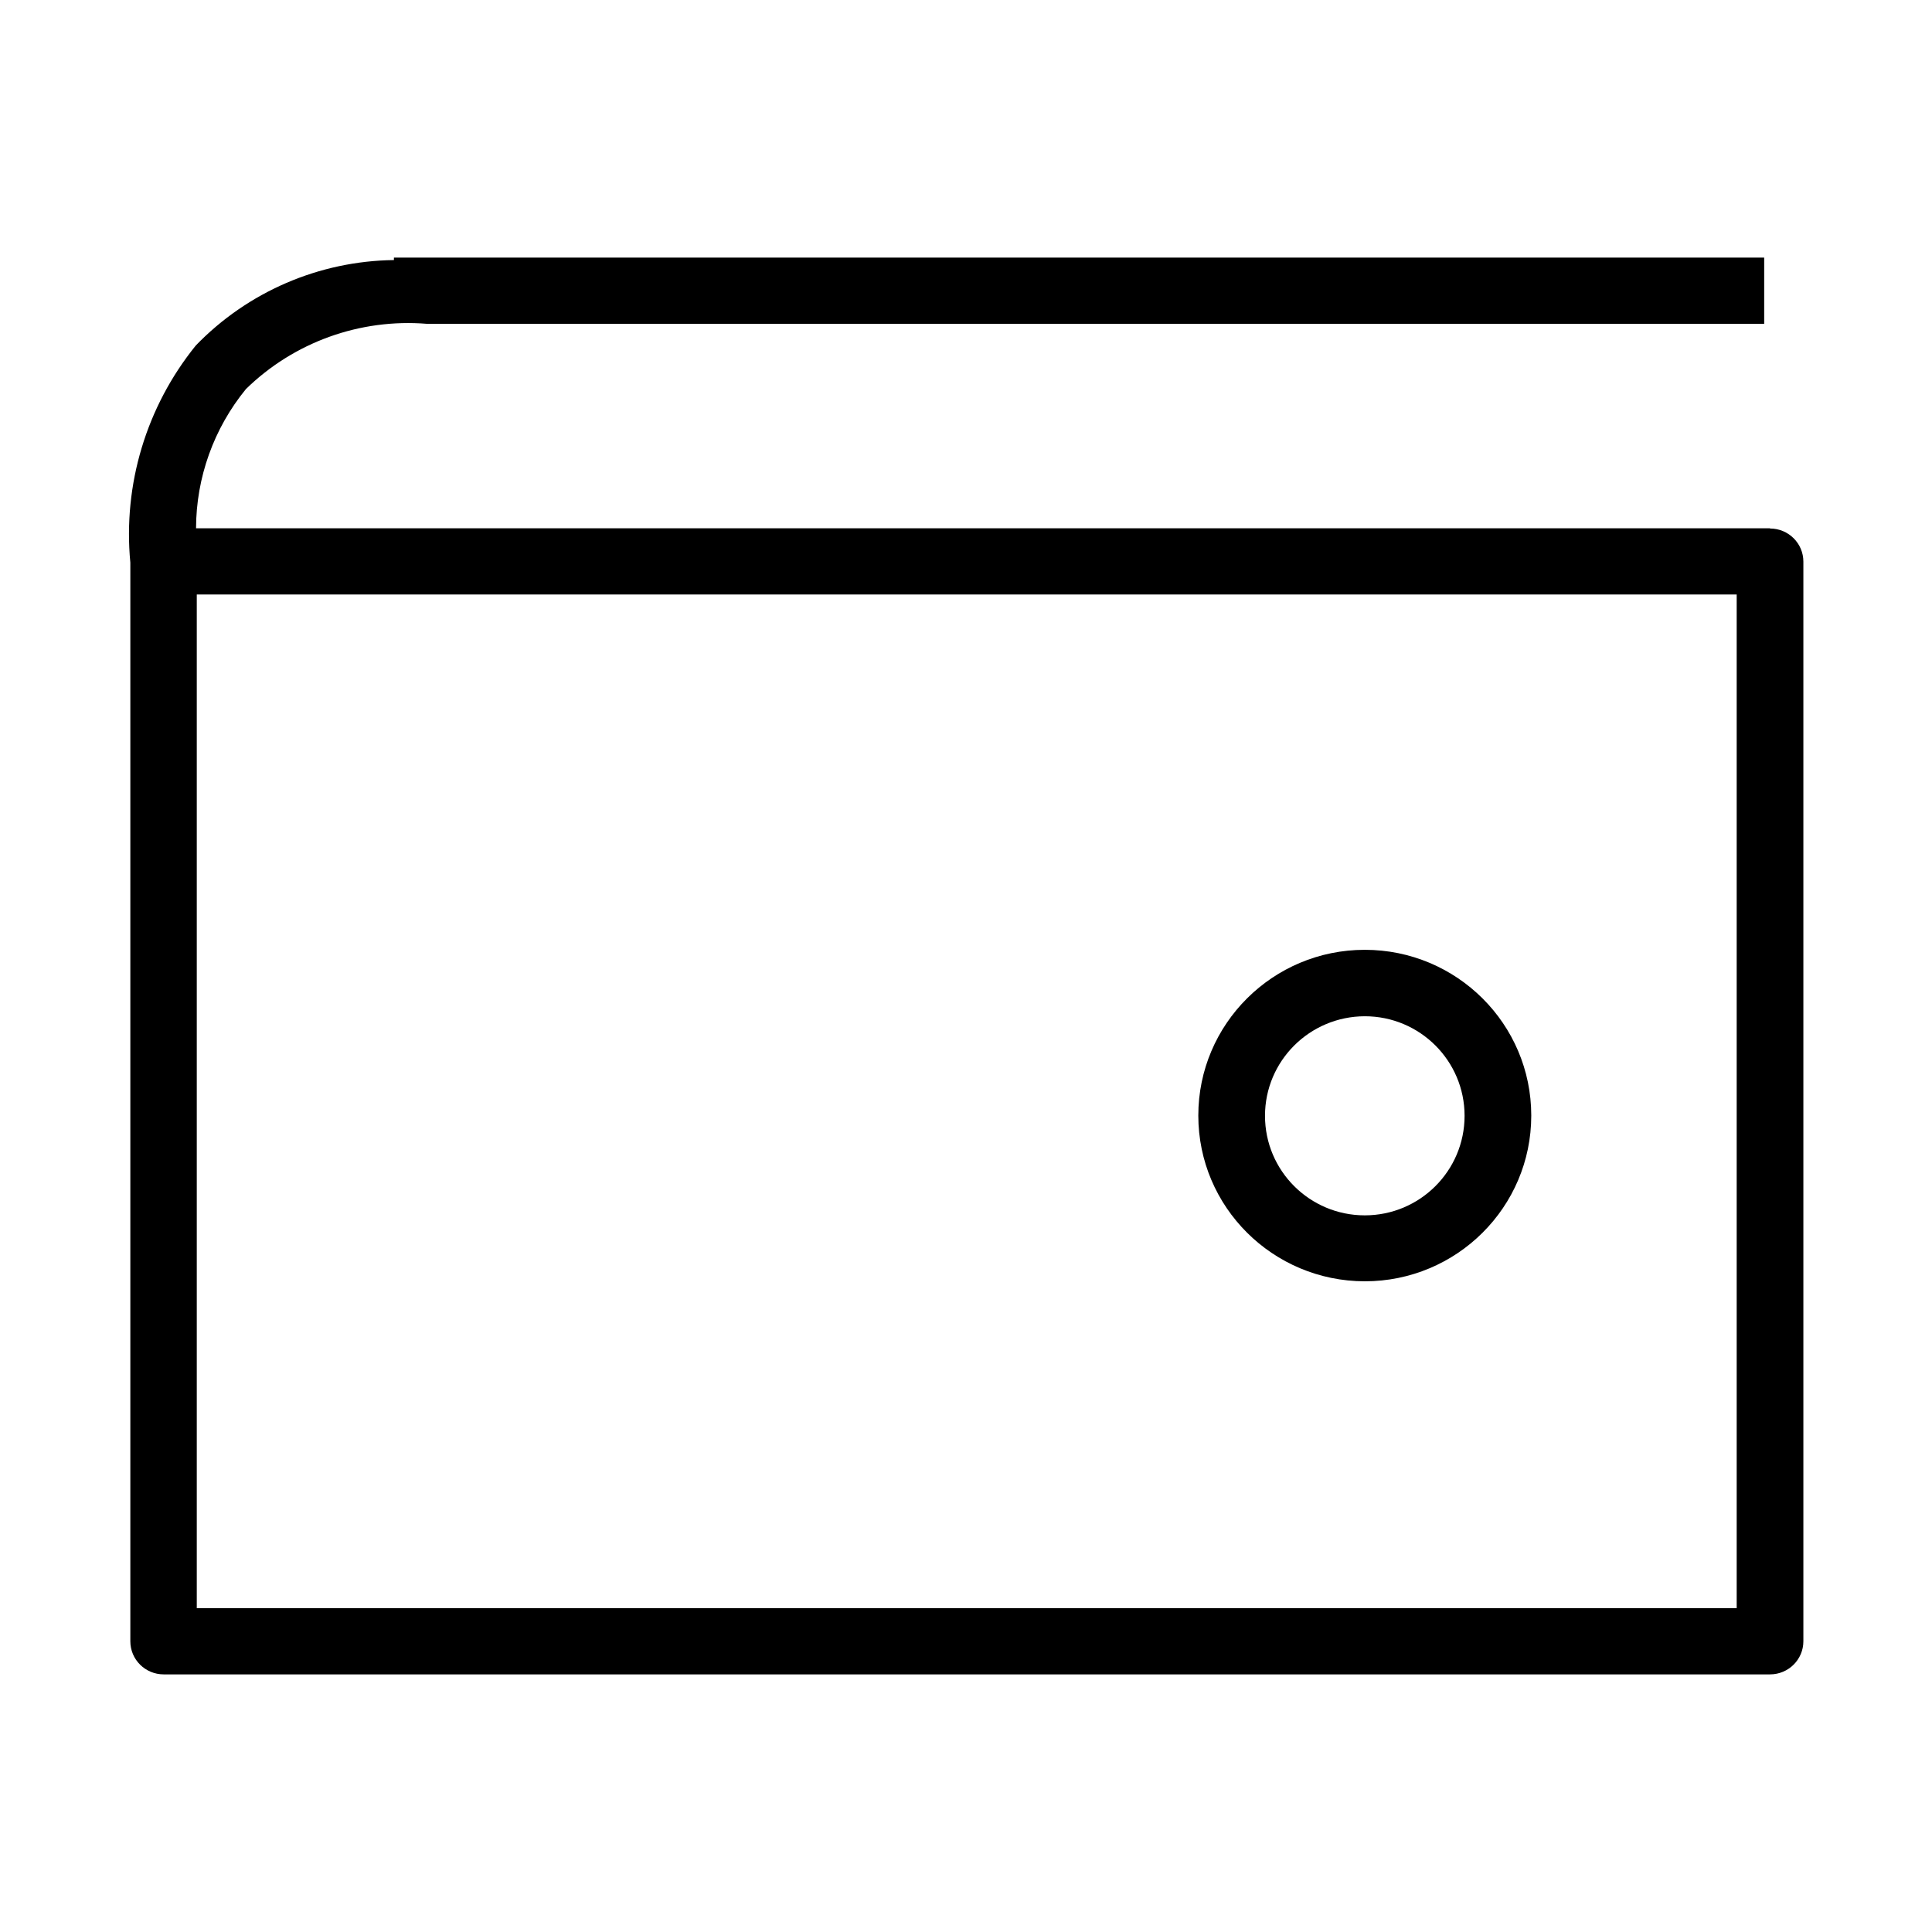
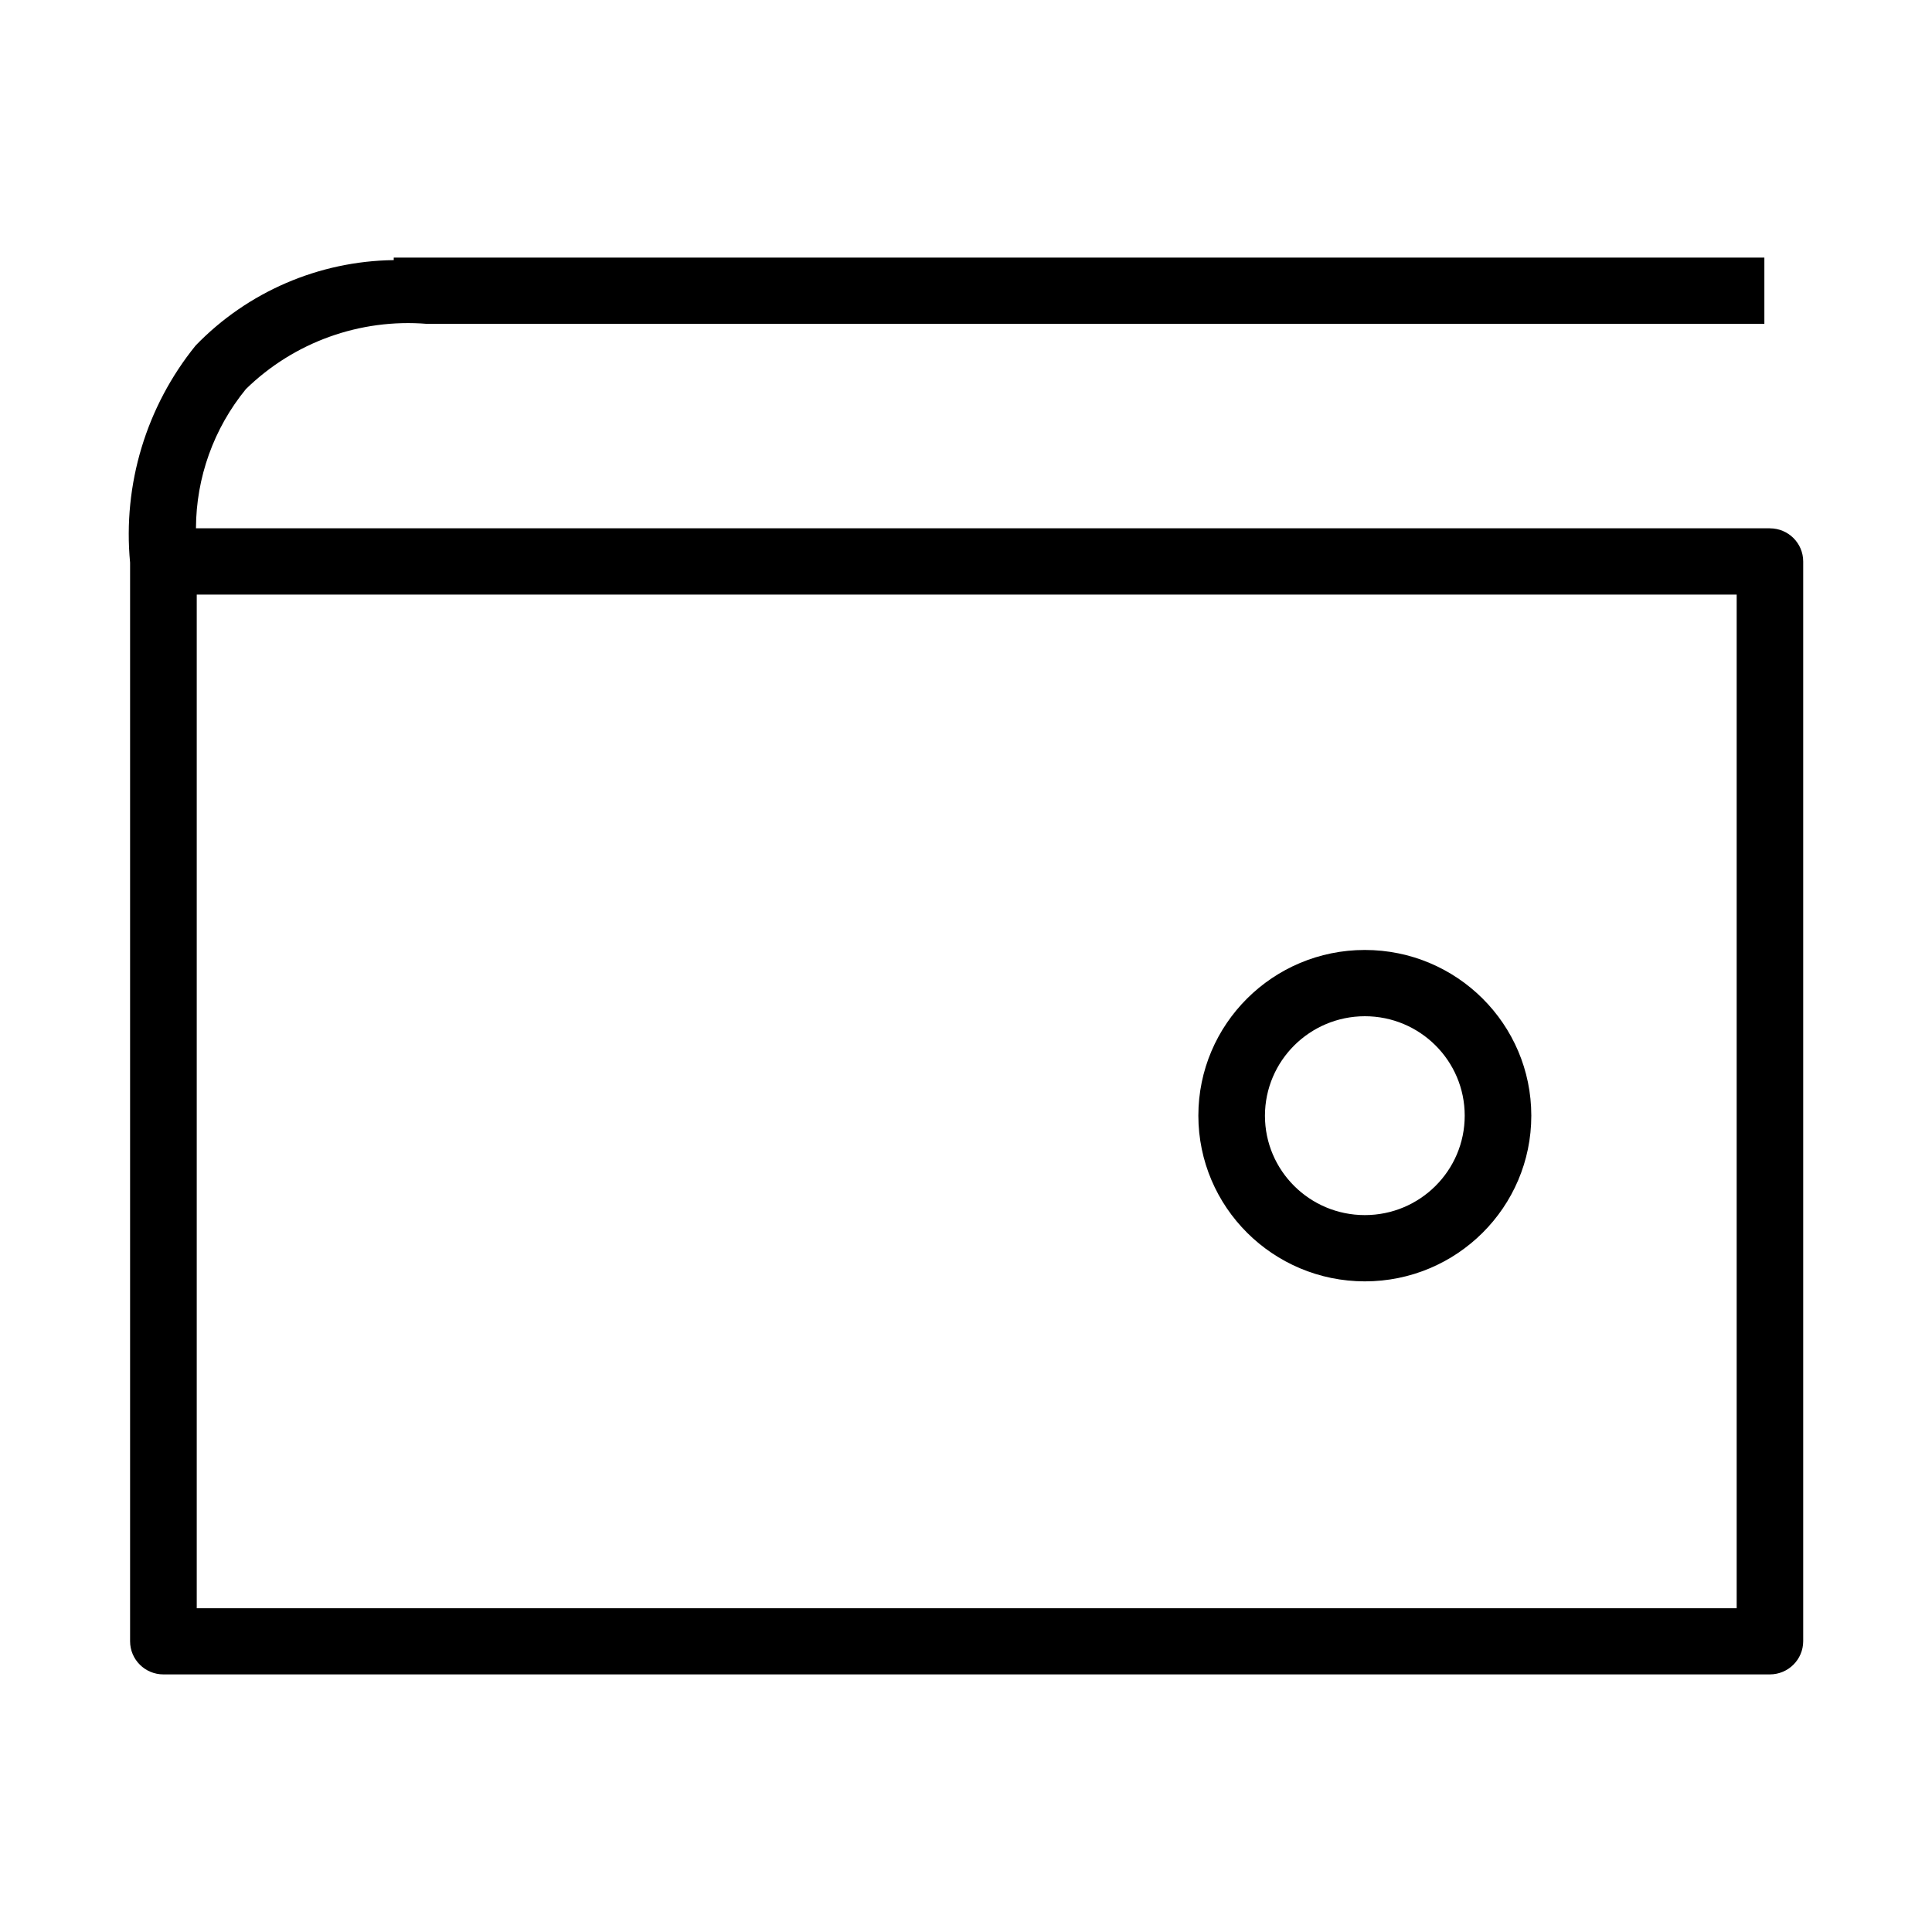
- <svg xmlns="http://www.w3.org/2000/svg" width="30" height="30" viewBox="0 0 7.937 7.938" version="1.1" id="svg8">
-   <defs id="defs2" />
-   <g id="layer1" transform="translate(0,-289.0625)">
-     <path style="stroke-width:0.265" d="M 7.272,291.233 H 0.805 a 0.915,0.91 0 0 1 0.205,-0.572 0.951,0.947 0 0 1 0.744,-0.268 h 5.494 v -0.272 H 1.618 v 0.01 a 1.15,1.145 0 0 0 -0.814,0.351 1.242,1.236 0 0 0 -0.269,0.892 v 4.432 a 0.137,0.136 0 0 0 0.137,0.136 H 7.272 a 0.137,0.136 0 0 0 0.137,-0.136 v -4.436 a 0.137,0.136 0 0 0 -0.137,-0.136 z m -0.137,4.437 H 0.808 v -4.165 H 7.135 Z m -1.528,-1.343 a 0.684,0.681 0 1 0 -0.684,-0.681 0.685,0.681 0 0 0 0.684,0.681 z m 0,-1.089 a 0.41,0.409 0 1 1 -0.41,0.409 0.411,0.409 0 0 1 0.41,-0.409 z" id="path1071" />
-   </g>
+ <svg viewBox="0 0 30 30" version="1.1">
+   <path d="M 27.483,8.203 H 3.043 a 3.457,3.441 0 0 1 0.775,-2.161 3.594,3.578 0 0 1 2.813,-1.013 H 27.397 V 4 H 6.114 v 0.039 a 4.346,4.326 0 0 0 -3.076,1.326 4.693,4.672 0 0 0 -1.018,3.371 V 25.486 a 0.517,0.515 0 0 0 0.517,0.514 H 27.483 A 0.518,0.516 0 0 0 28,25.486 V 8.719 a 0.517,0.515 0 0 0 -0.517,-0.515 z M 26.967,24.973 H 3.055 V 9.233 H 26.967 Z m -5.774,-5.076 a 2.585,2.573 0 1 0 -2.585,-2.573 2.587,2.576 0 0 0 2.585,2.573 z m 0,-4.117 a 1.551,1.544 0 1 1 -1.551,1.544 1.554,1.547 0 0 1 1.551,-1.544 z" />
</svg>
